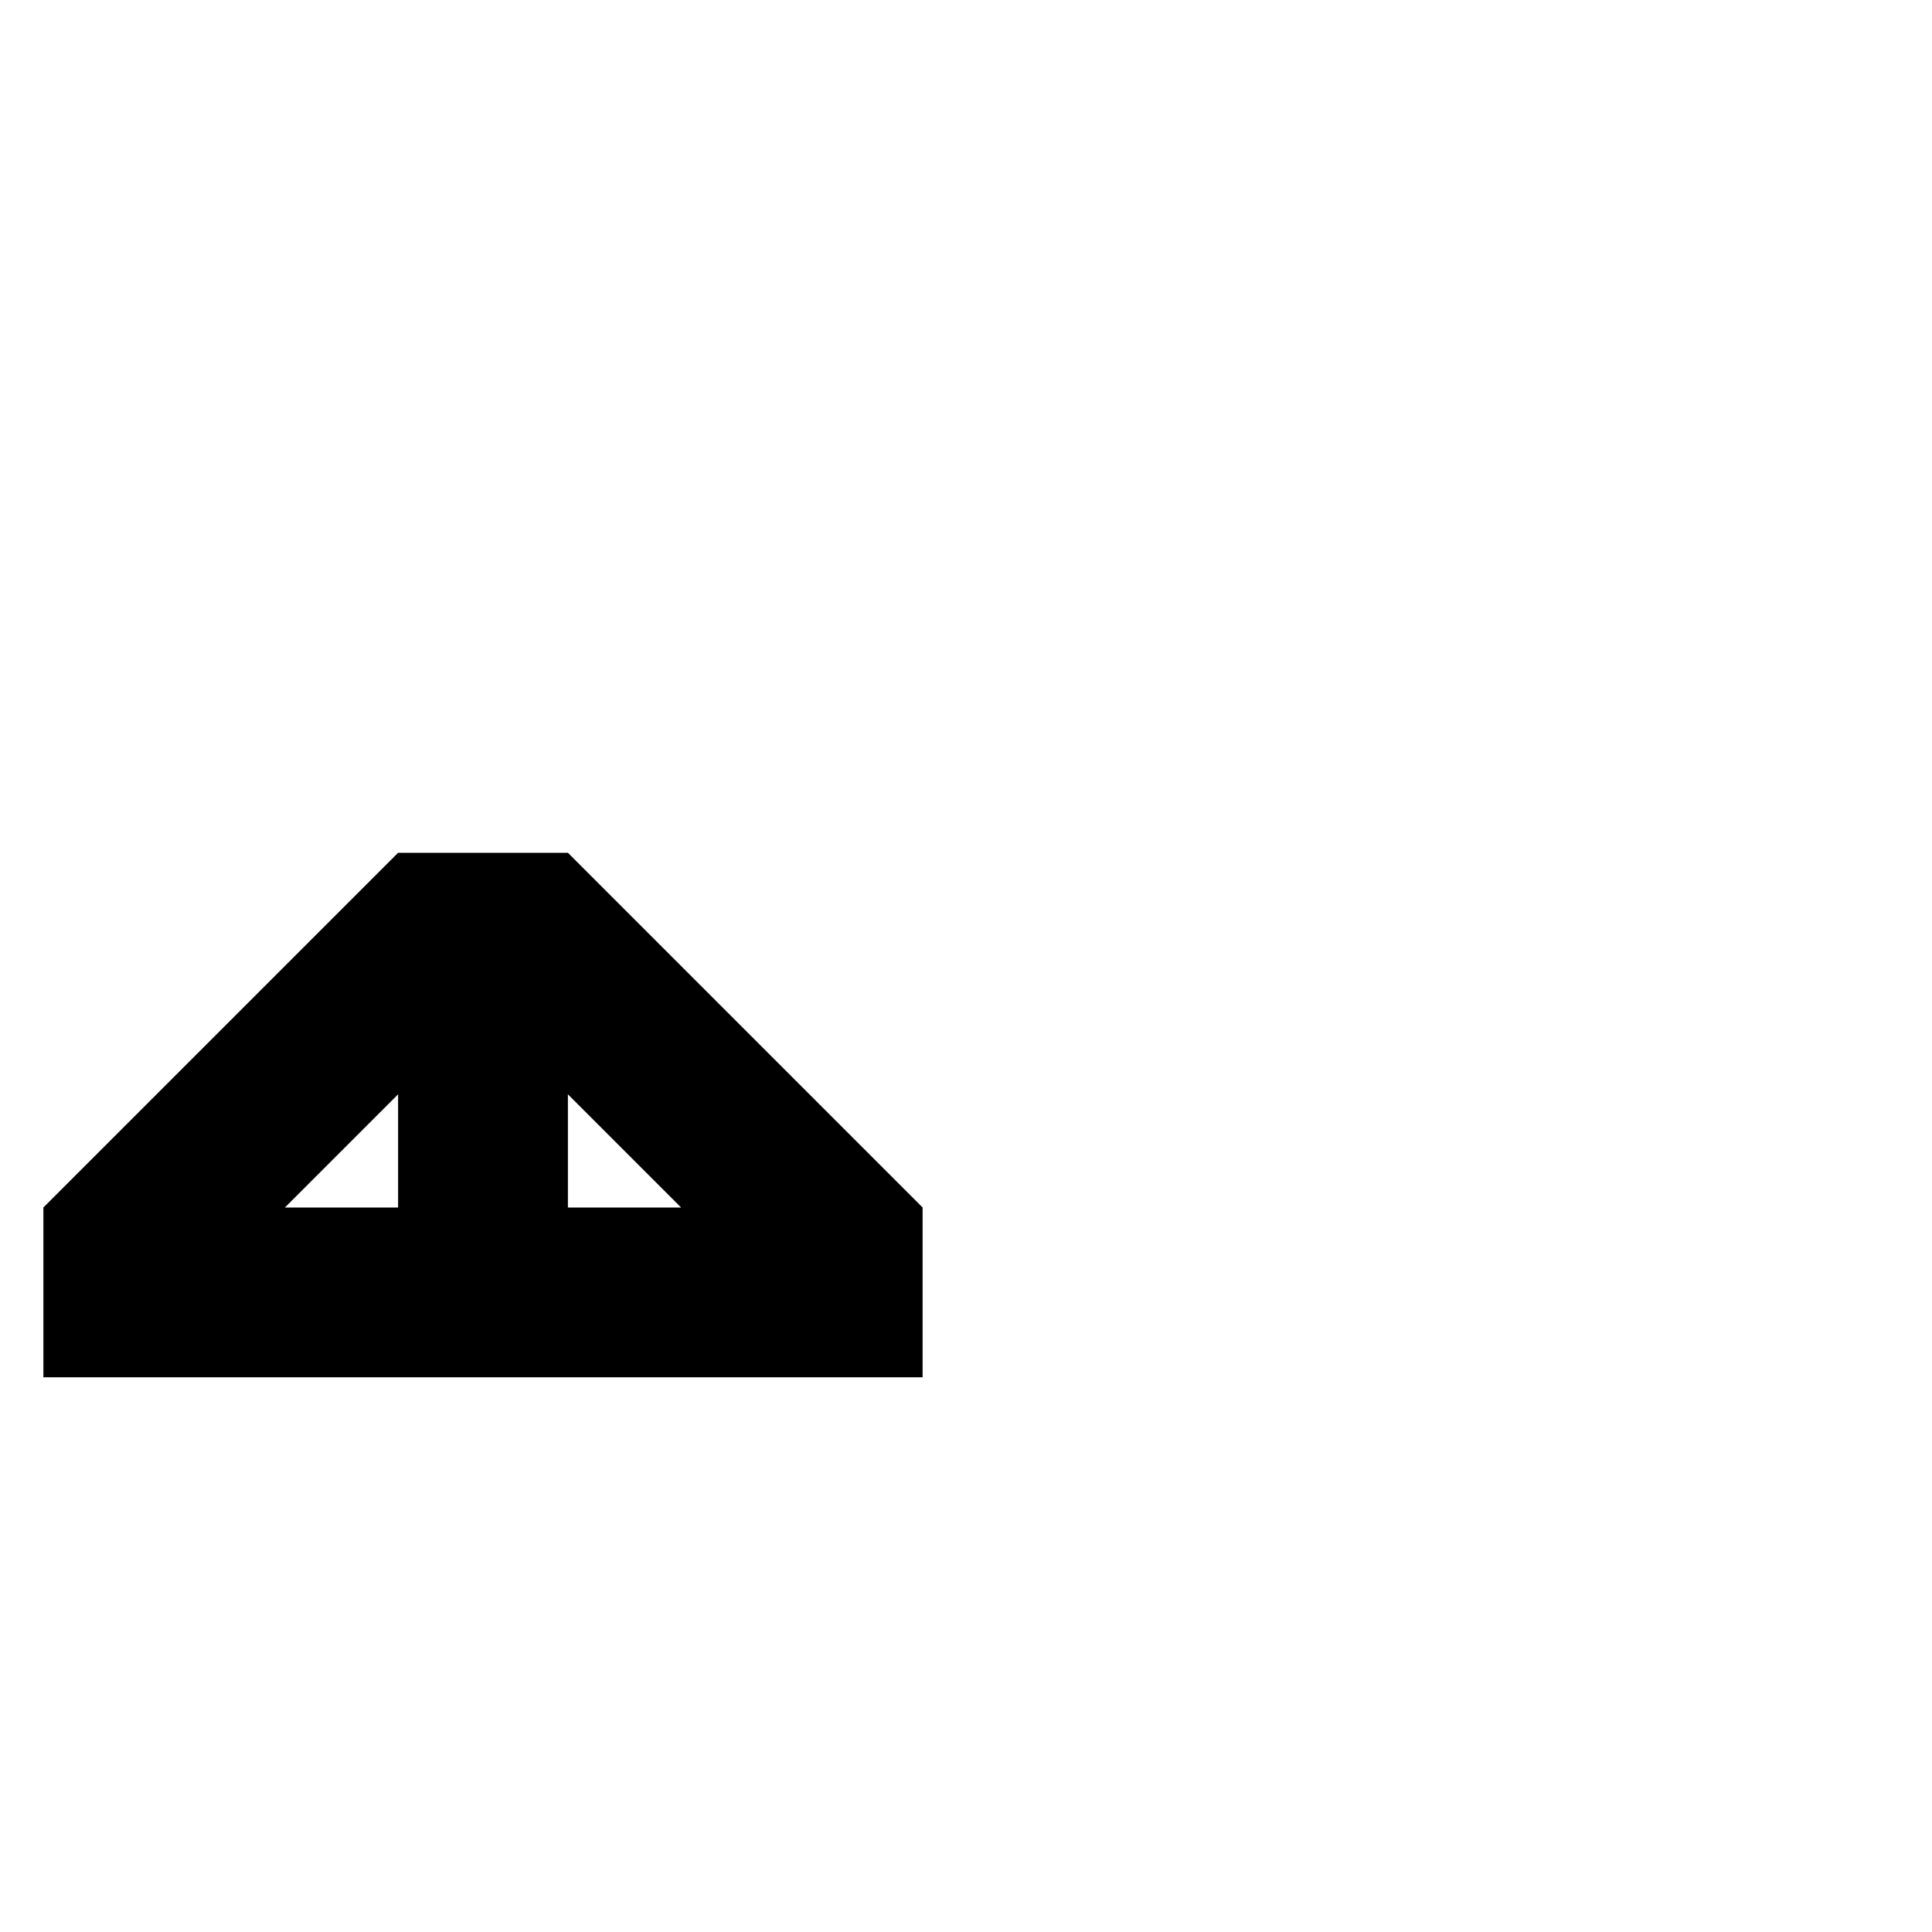
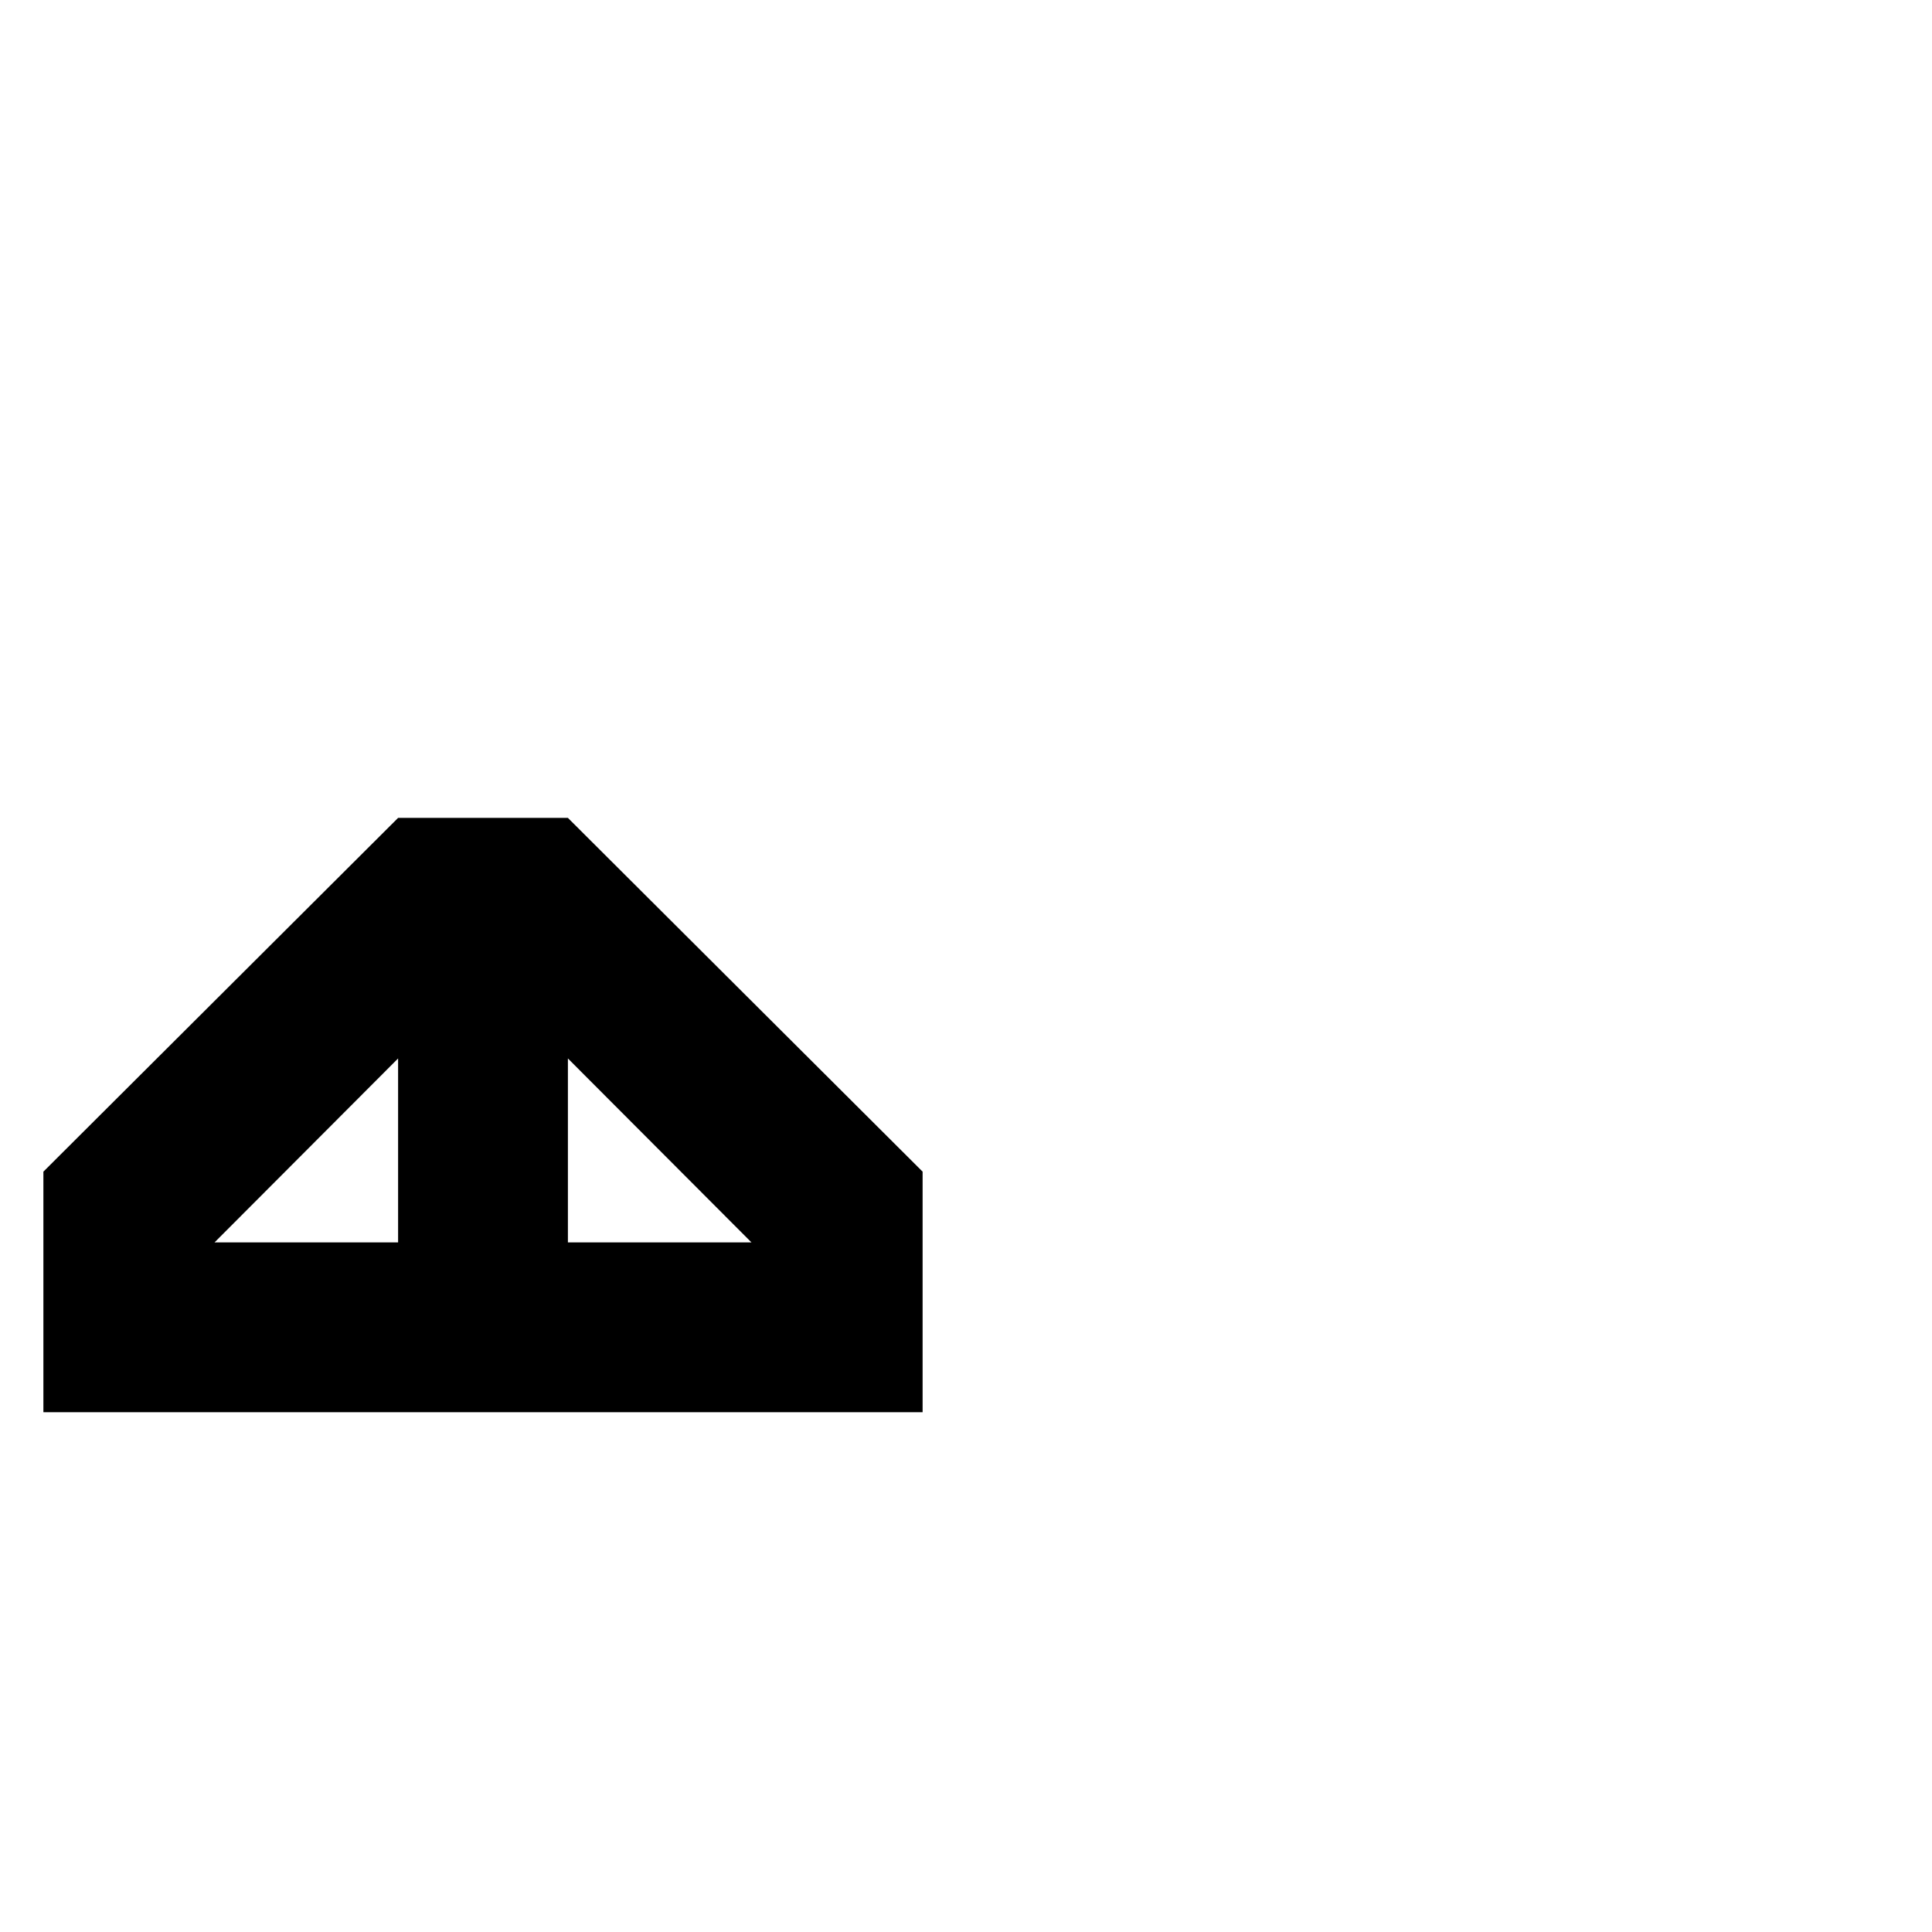
<svg xmlns="http://www.w3.org/2000/svg" width="2048" height="2048">
-   <path id="rect1" fill="#000000" stroke="none" d="M 422 904 L 46 1280 L 46 1460 L 978 1460 L 978 1280 L 602 904 Z M 422 1160 L 422 1280 L 302 1280 L 302 1280 Z M 602 1160 L 722 1280 L 722 1280 L 602 1280 Z" />
+   <path id="rect1" fill="#000000" stroke="none" d="M 422 867 L 46 1242 L 46 1497 L 978 1497 L 978 1242 L 602 867 Z M 422 1122 L 422 1317 L 227.42 1317 Z M 602 1122 L 796.58 1317 L 602 1317 Z" />
</svg>
